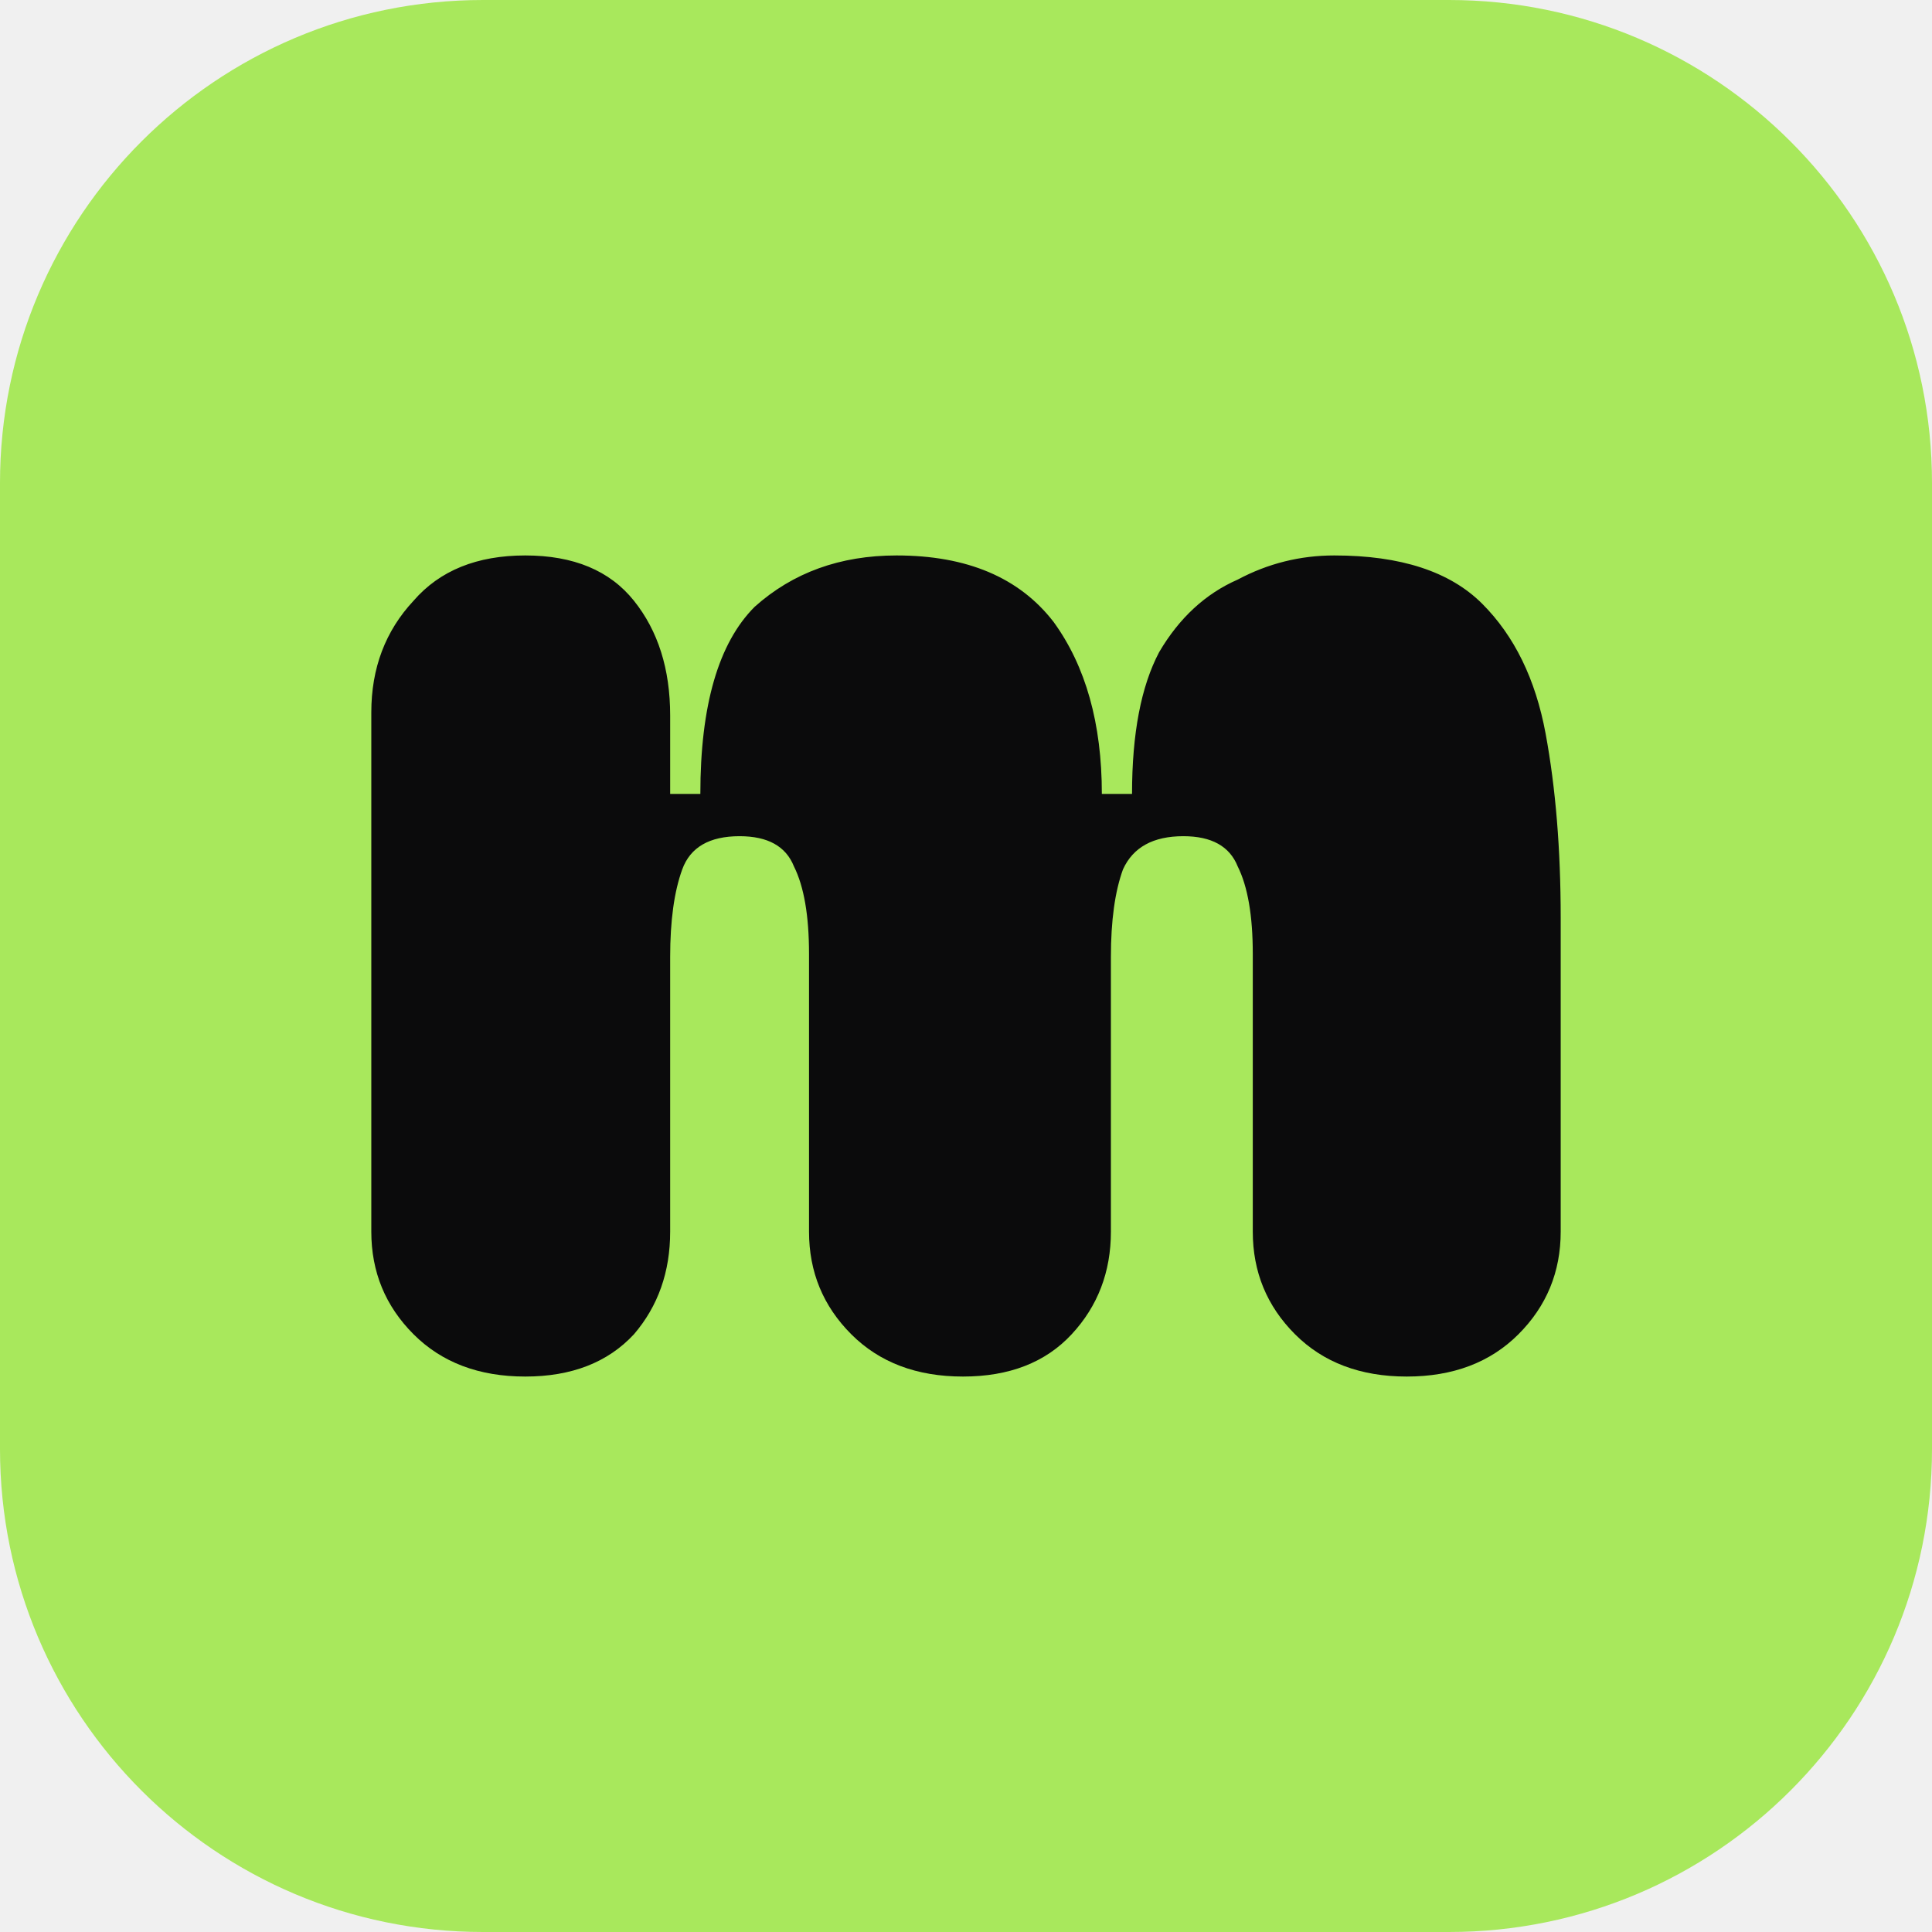
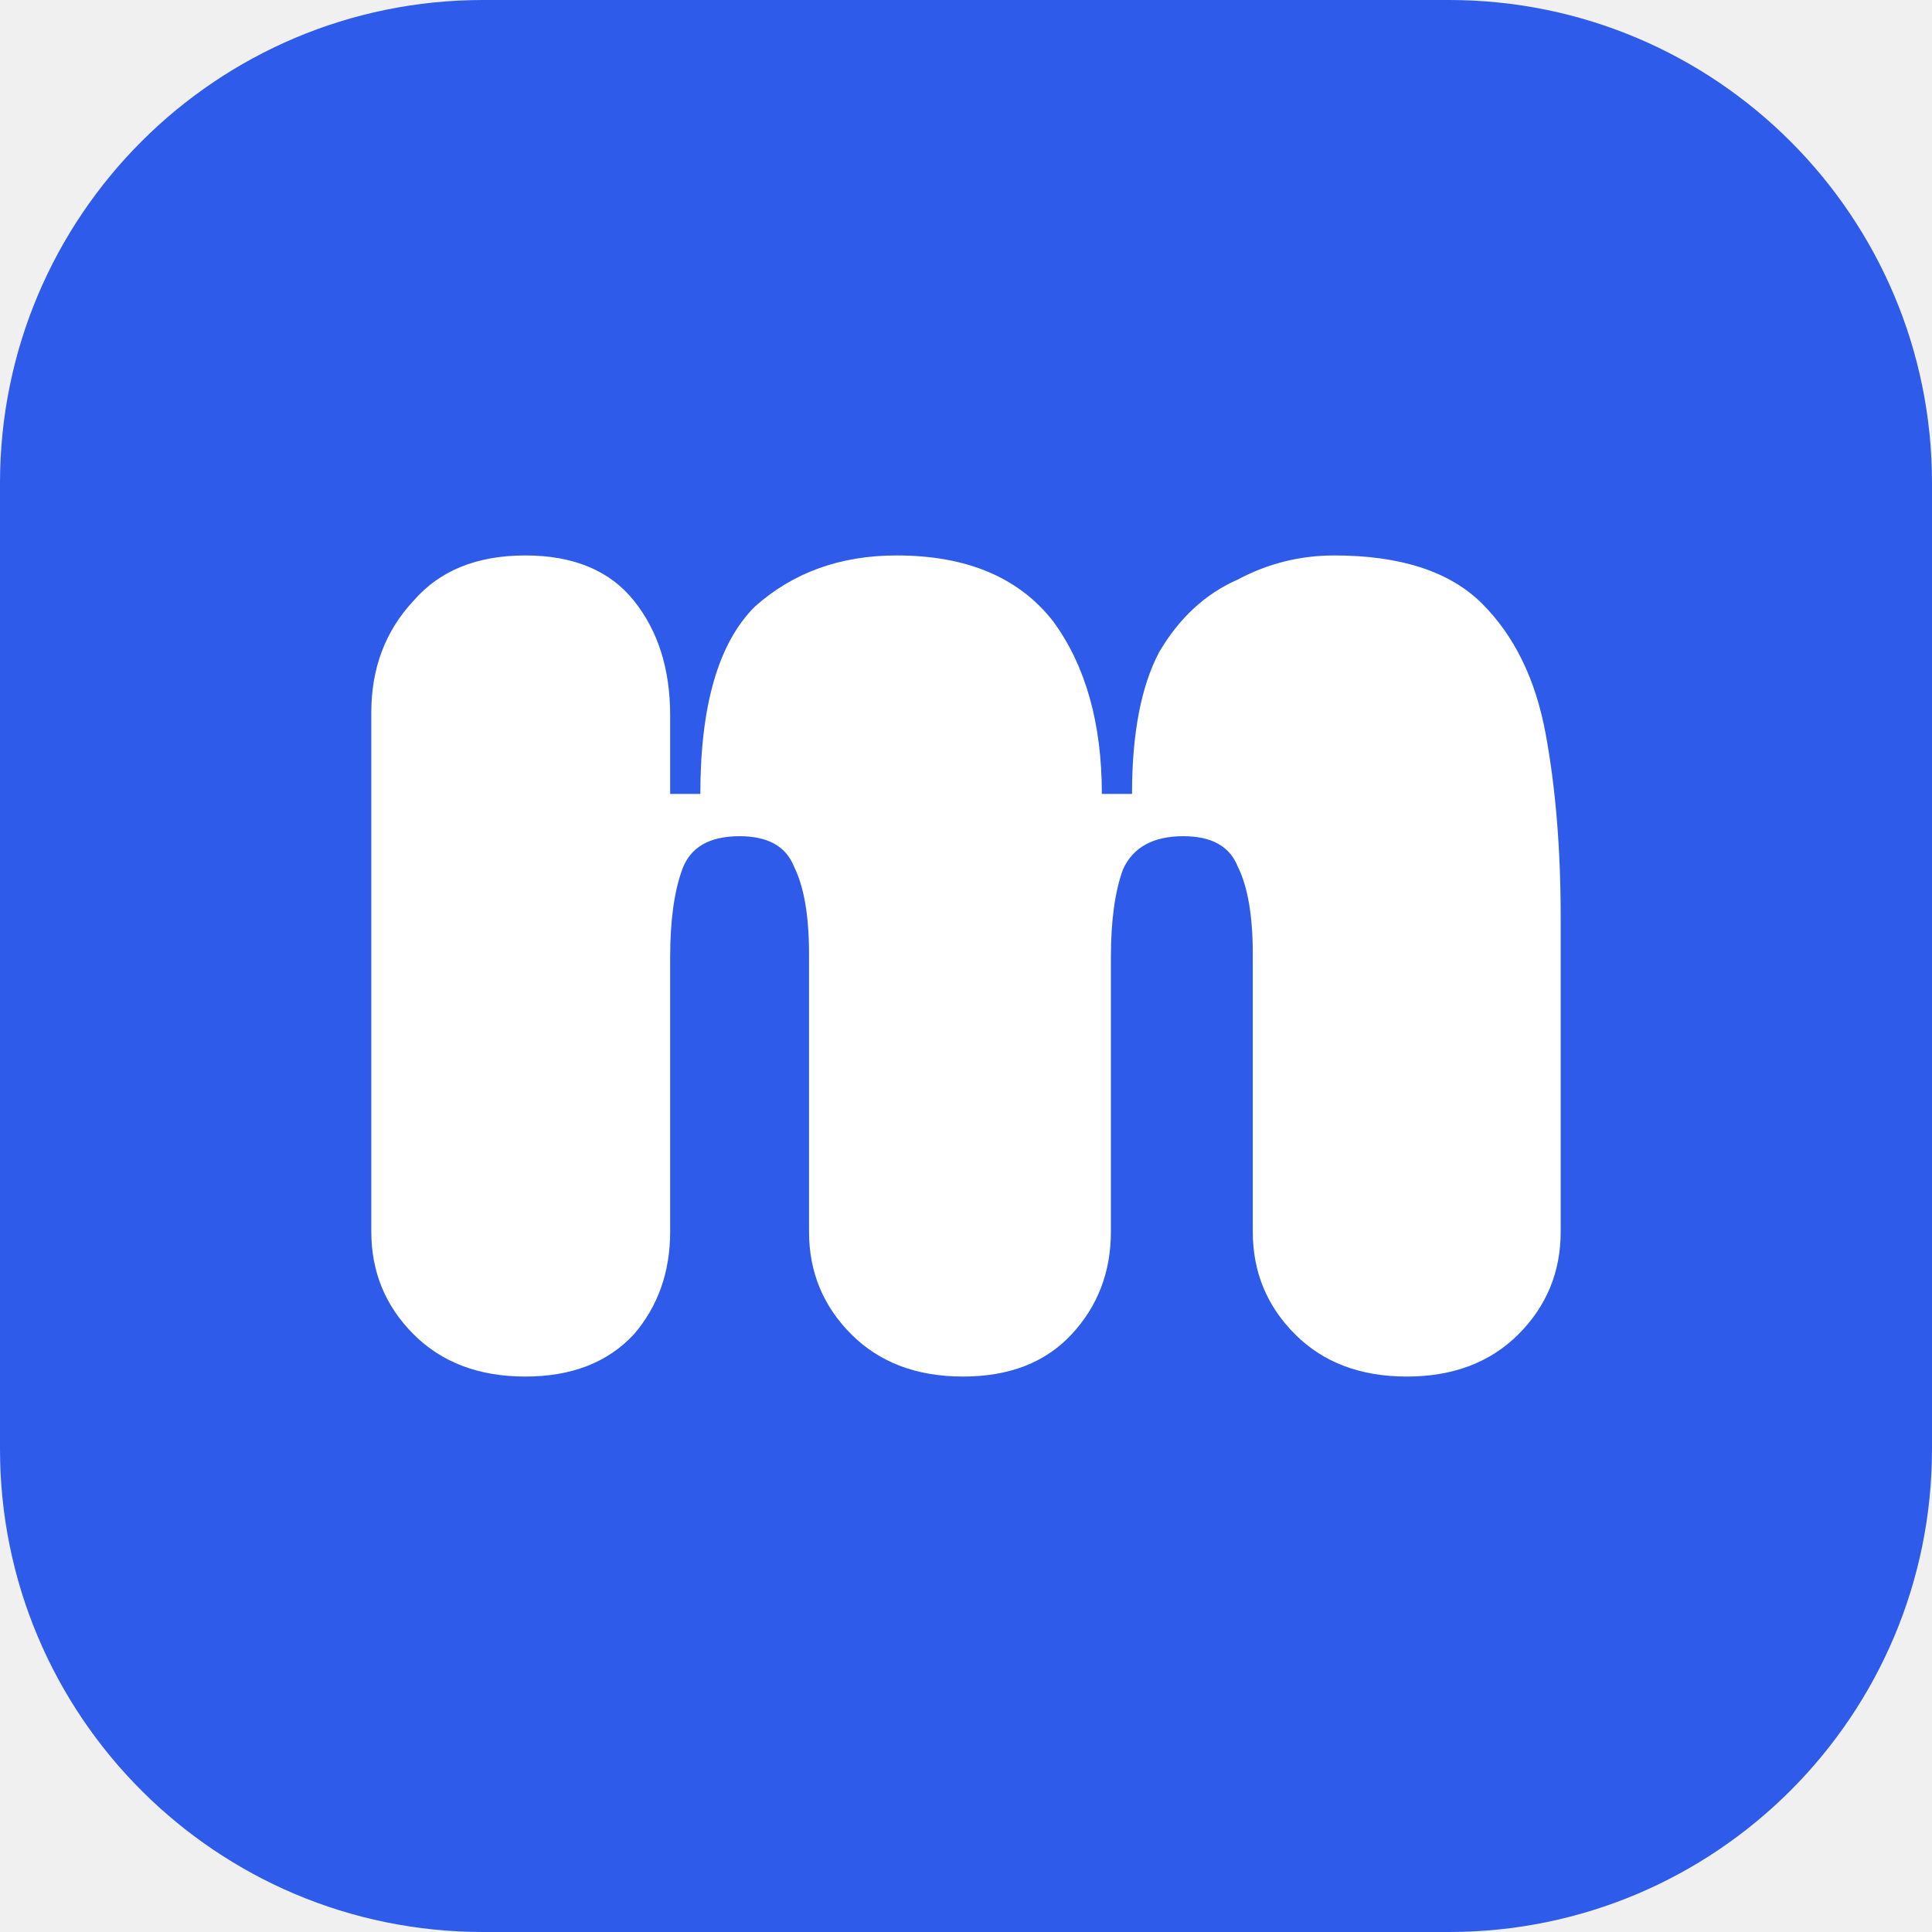
<svg xmlns="http://www.w3.org/2000/svg" viewBox="0 0 64 64">
-   <rect width="64" height="64" rx="16" fill="#A8E85C" />
-   <path fill="#0B0B0C" d="M17.4 45.6Q15.1 45.6 13.7 44.2Q12.3 42.8 12.3 40.8V23.6Q12.3 21.4 13.7 19.9Q15 18.4 17.4 18.4Q19.8 18.4 21 19.9Q22.2 21.4 22.2 23.7V26.3H23.2Q23.2 21.9 25 20.1Q26.9 18.4 29.7 18.4Q33.2 18.4 34.9 20.6Q36.5 22.8 36.5 26.3H37.5Q37.5 23.3 38.4 21.6Q39.4 19.9 41 19.2Q42.5 18.4 44.2 18.4Q47.5 18.4 49.1 20Q50.7 21.6 51.2 24.3Q51.7 27 51.7 30.4V40.8Q51.7 42.8 50.3 44.2Q48.9 45.6 46.6 45.6Q44.3 45.6 42.9 44.2Q41.5 42.8 41.5 40.8V31.6Q41.5 29.7 41 28.7Q40.6 27.7 39.2 27.7Q37.7 27.7 37.2 28.8Q36.8 29.9 36.8 31.7V40.8Q36.8 42.8 35.5 44.2Q34.2 45.6 31.9 45.6Q29.6 45.6 28.2 44.2Q26.8 42.8 26.8 40.8V31.6Q26.8 29.7 26.3 28.7Q25.9 27.7 24.5 27.7Q23 27.7 22.6 28.8Q22.2 29.9 22.2 31.7V40.8Q22.2 42.8 21 44.2Q19.7 45.6 17.4 45.6Z" />
+   <rect width="64" height="64" rx="16" fill="#2F5BEA" />
+   <path fill="#FFFFFF" d="M17.4 45.6Q15.1 45.6 13.7 44.2Q12.3 42.8 12.3 40.8V23.6Q12.3 21.4 13.7 19.9Q15 18.4 17.4 18.4Q19.8 18.4 21 19.9Q22.2 21.4 22.2 23.7V26.3H23.2Q23.2 21.9 25 20.1Q26.9 18.4 29.7 18.4Q33.2 18.4 34.9 20.6Q36.5 22.8 36.5 26.3H37.5Q37.5 23.3 38.4 21.6Q39.4 19.9 41 19.2Q42.5 18.4 44.2 18.4Q47.5 18.4 49.1 20Q50.7 21.6 51.2 24.3Q51.7 27 51.7 30.4V40.8Q51.7 42.8 50.3 44.2Q48.9 45.6 46.6 45.6Q44.3 45.6 42.9 44.2Q41.5 42.8 41.5 40.8V31.6Q41.5 29.7 41 28.7Q40.6 27.7 39.2 27.7Q37.7 27.7 37.2 28.8Q36.8 29.9 36.8 31.7V40.8Q36.8 42.8 35.5 44.2Q34.2 45.6 31.9 45.6Q29.6 45.6 28.2 44.2Q26.8 42.8 26.8 40.8V31.6Q26.8 29.7 26.3 28.7Q25.9 27.7 24.5 27.7Q23 27.7 22.6 28.8Q22.2 29.9 22.2 31.7V40.8Q22.2 42.8 21 44.2Q19.7 45.6 17.4 45.6Z" />
</svg>
